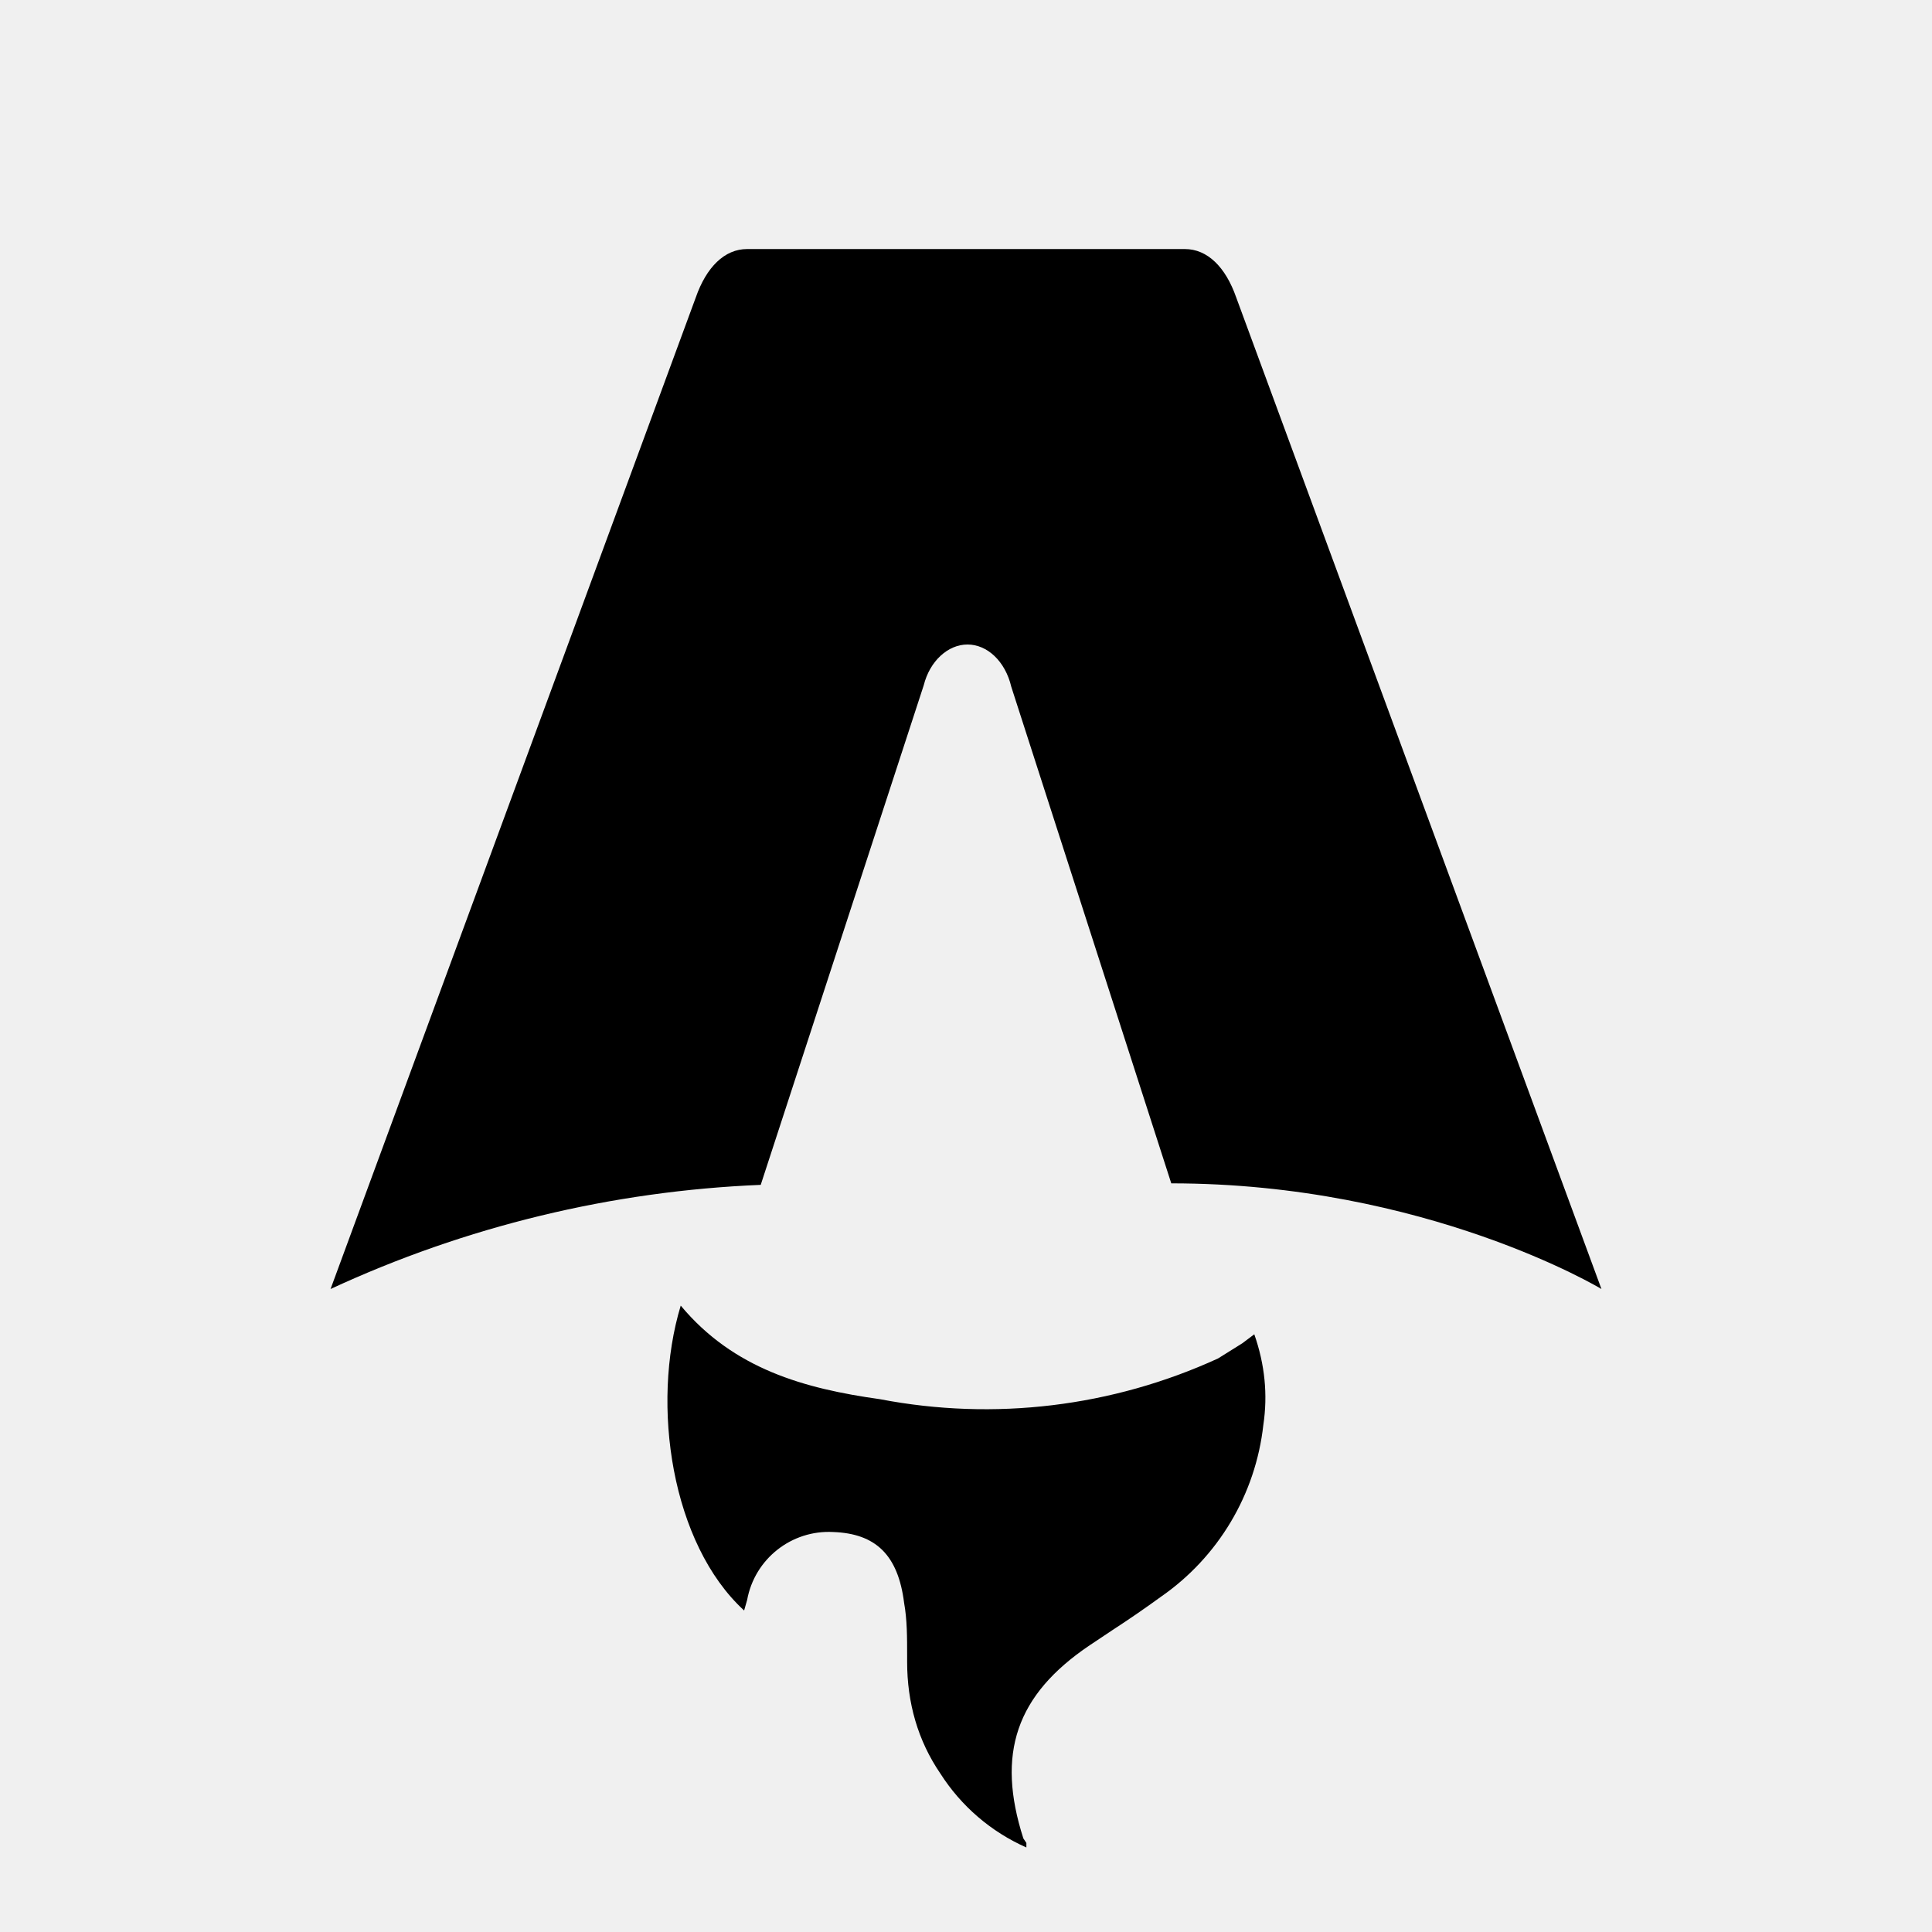
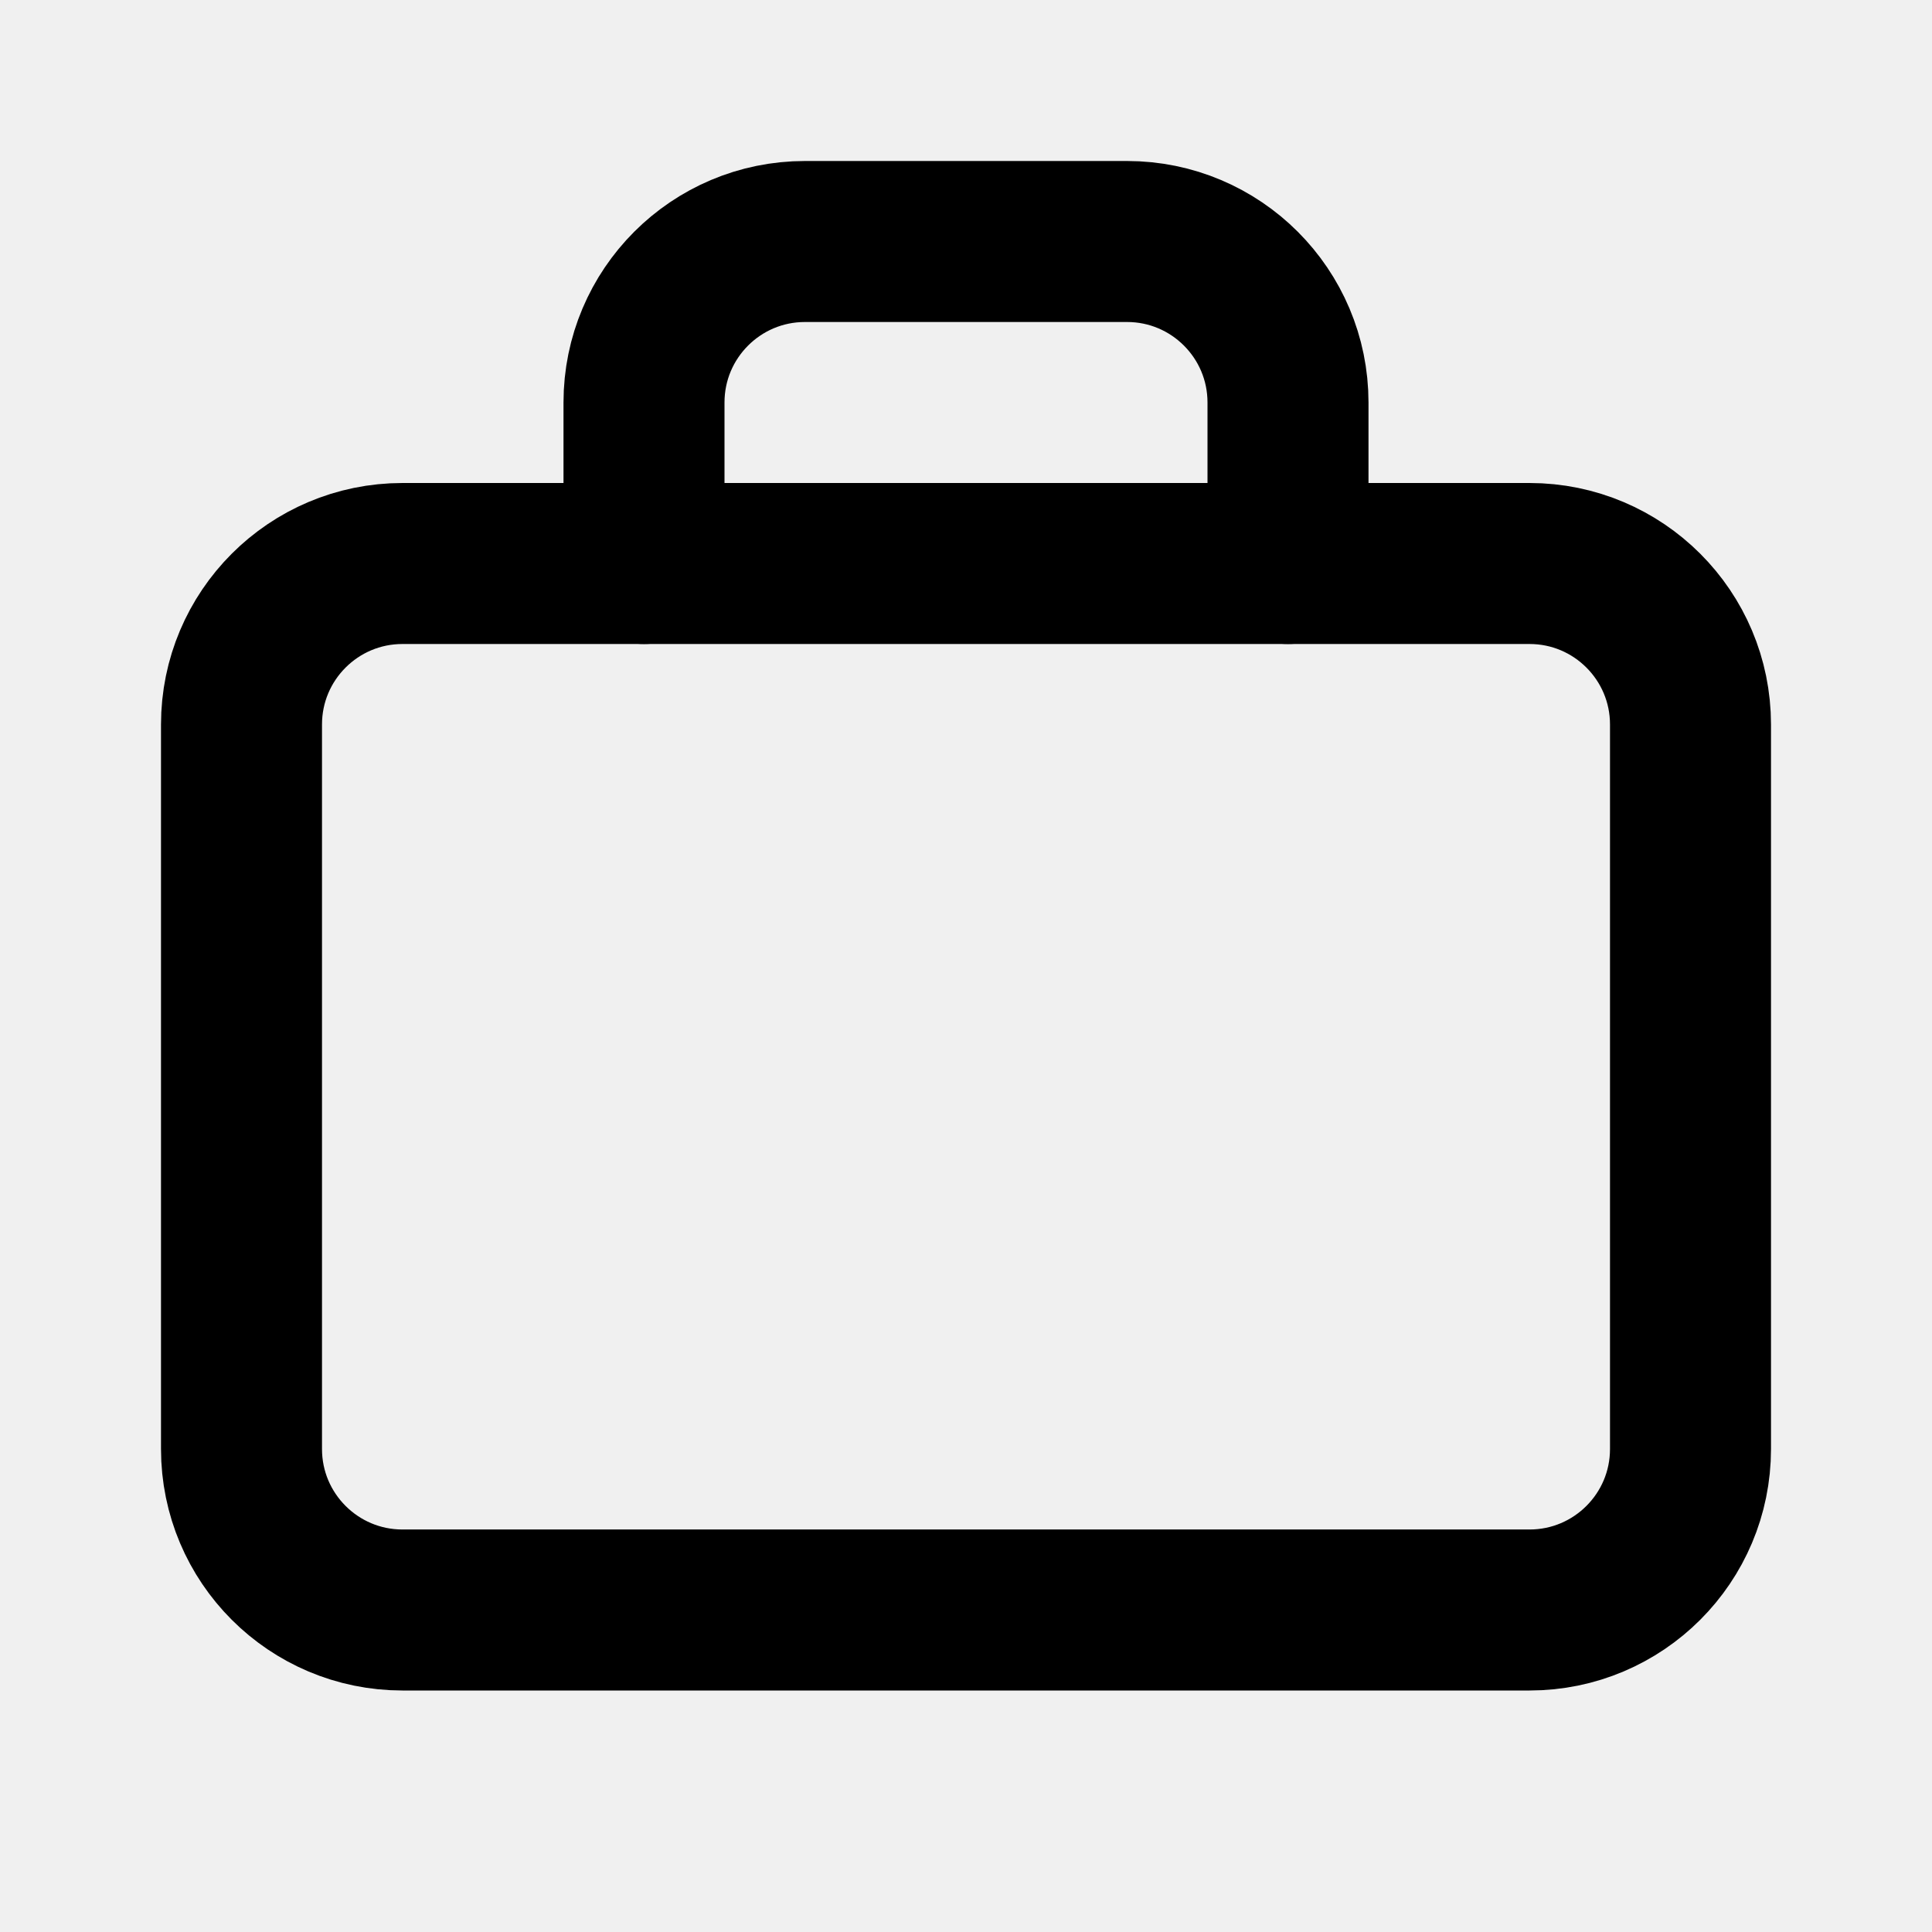
- <svg xmlns="http://www.w3.org/2000/svg" fill="none" viewBox="0 0 128 128">
-   <path d="M50.4 78.5a75.1 75.1 0 0 0-28.5 6.9l24.2-65.7c.7-2 1.9-3.2 3.4-3.2h29c1.5 0 2.7 1.2 3.4 3.2l24.2 65.7s-11.6-7-28.5-7L67 45.5c-.4-1.7-1.6-2.8-2.9-2.8-1.3 0-2.5 1.1-2.9 2.7L50.4 78.5Zm-1.1 28.2Zm-4.2-20.2c-2 6.6-.6 15.8 4.2 20.2a17.5 17.5 0 0 1 .2-.7 5.5 5.5 0 0 1 5.7-4.5c2.8.1 4.3 1.5 4.7 4.7.2 1.1.2 2.3.2 3.5v.4c0 2.7.7 5.2 2.2 7.4a13 13 0 0 0 5.7 4.9v-.3l-.2-.3c-1.8-5.6-.5-9.5 4.4-12.8l1.5-1a73 73 0 0 0 3.2-2.2 16 16 0 0 0 6.8-11.4c.3-2 .1-4-.6-6l-.8.6-1.6 1a37 37 0 0 1-22.4 2.7c-5-.7-9.7-2-13.2-6.2Z" />
-   <style>
-         path { fill: #000; }
-         @media (prefers-color-scheme: dark) {
-             path { fill: #FFF; }
-         }
-     </style>
+ <svg xmlns="http://www.w3.org/2000/svg" width="24" height="24" viewBox="0 0 24 24" fill="none" stroke="currentColor" stroke-width="2" stroke-linecap="round" stroke-linejoin="round" class="icon icon-tabler icons-tabler-outline icon-tabler-briefcase-2">
+   <path stroke="none" d="M0 0h24v24H0z" fill="none" />
+   <path d="M3 9a2 2 0 0 1 2 -2h14a2 2 0 0 1 2 2v9a2 2 0 0 1 -2 2h-14a2 2 0 0 1 -2 -2v-9z" />
+   <path d="M8 7v-2a2 2 0 0 1 2 -2h4a2 2 0 0 1 2 2v2" />
</svg>
